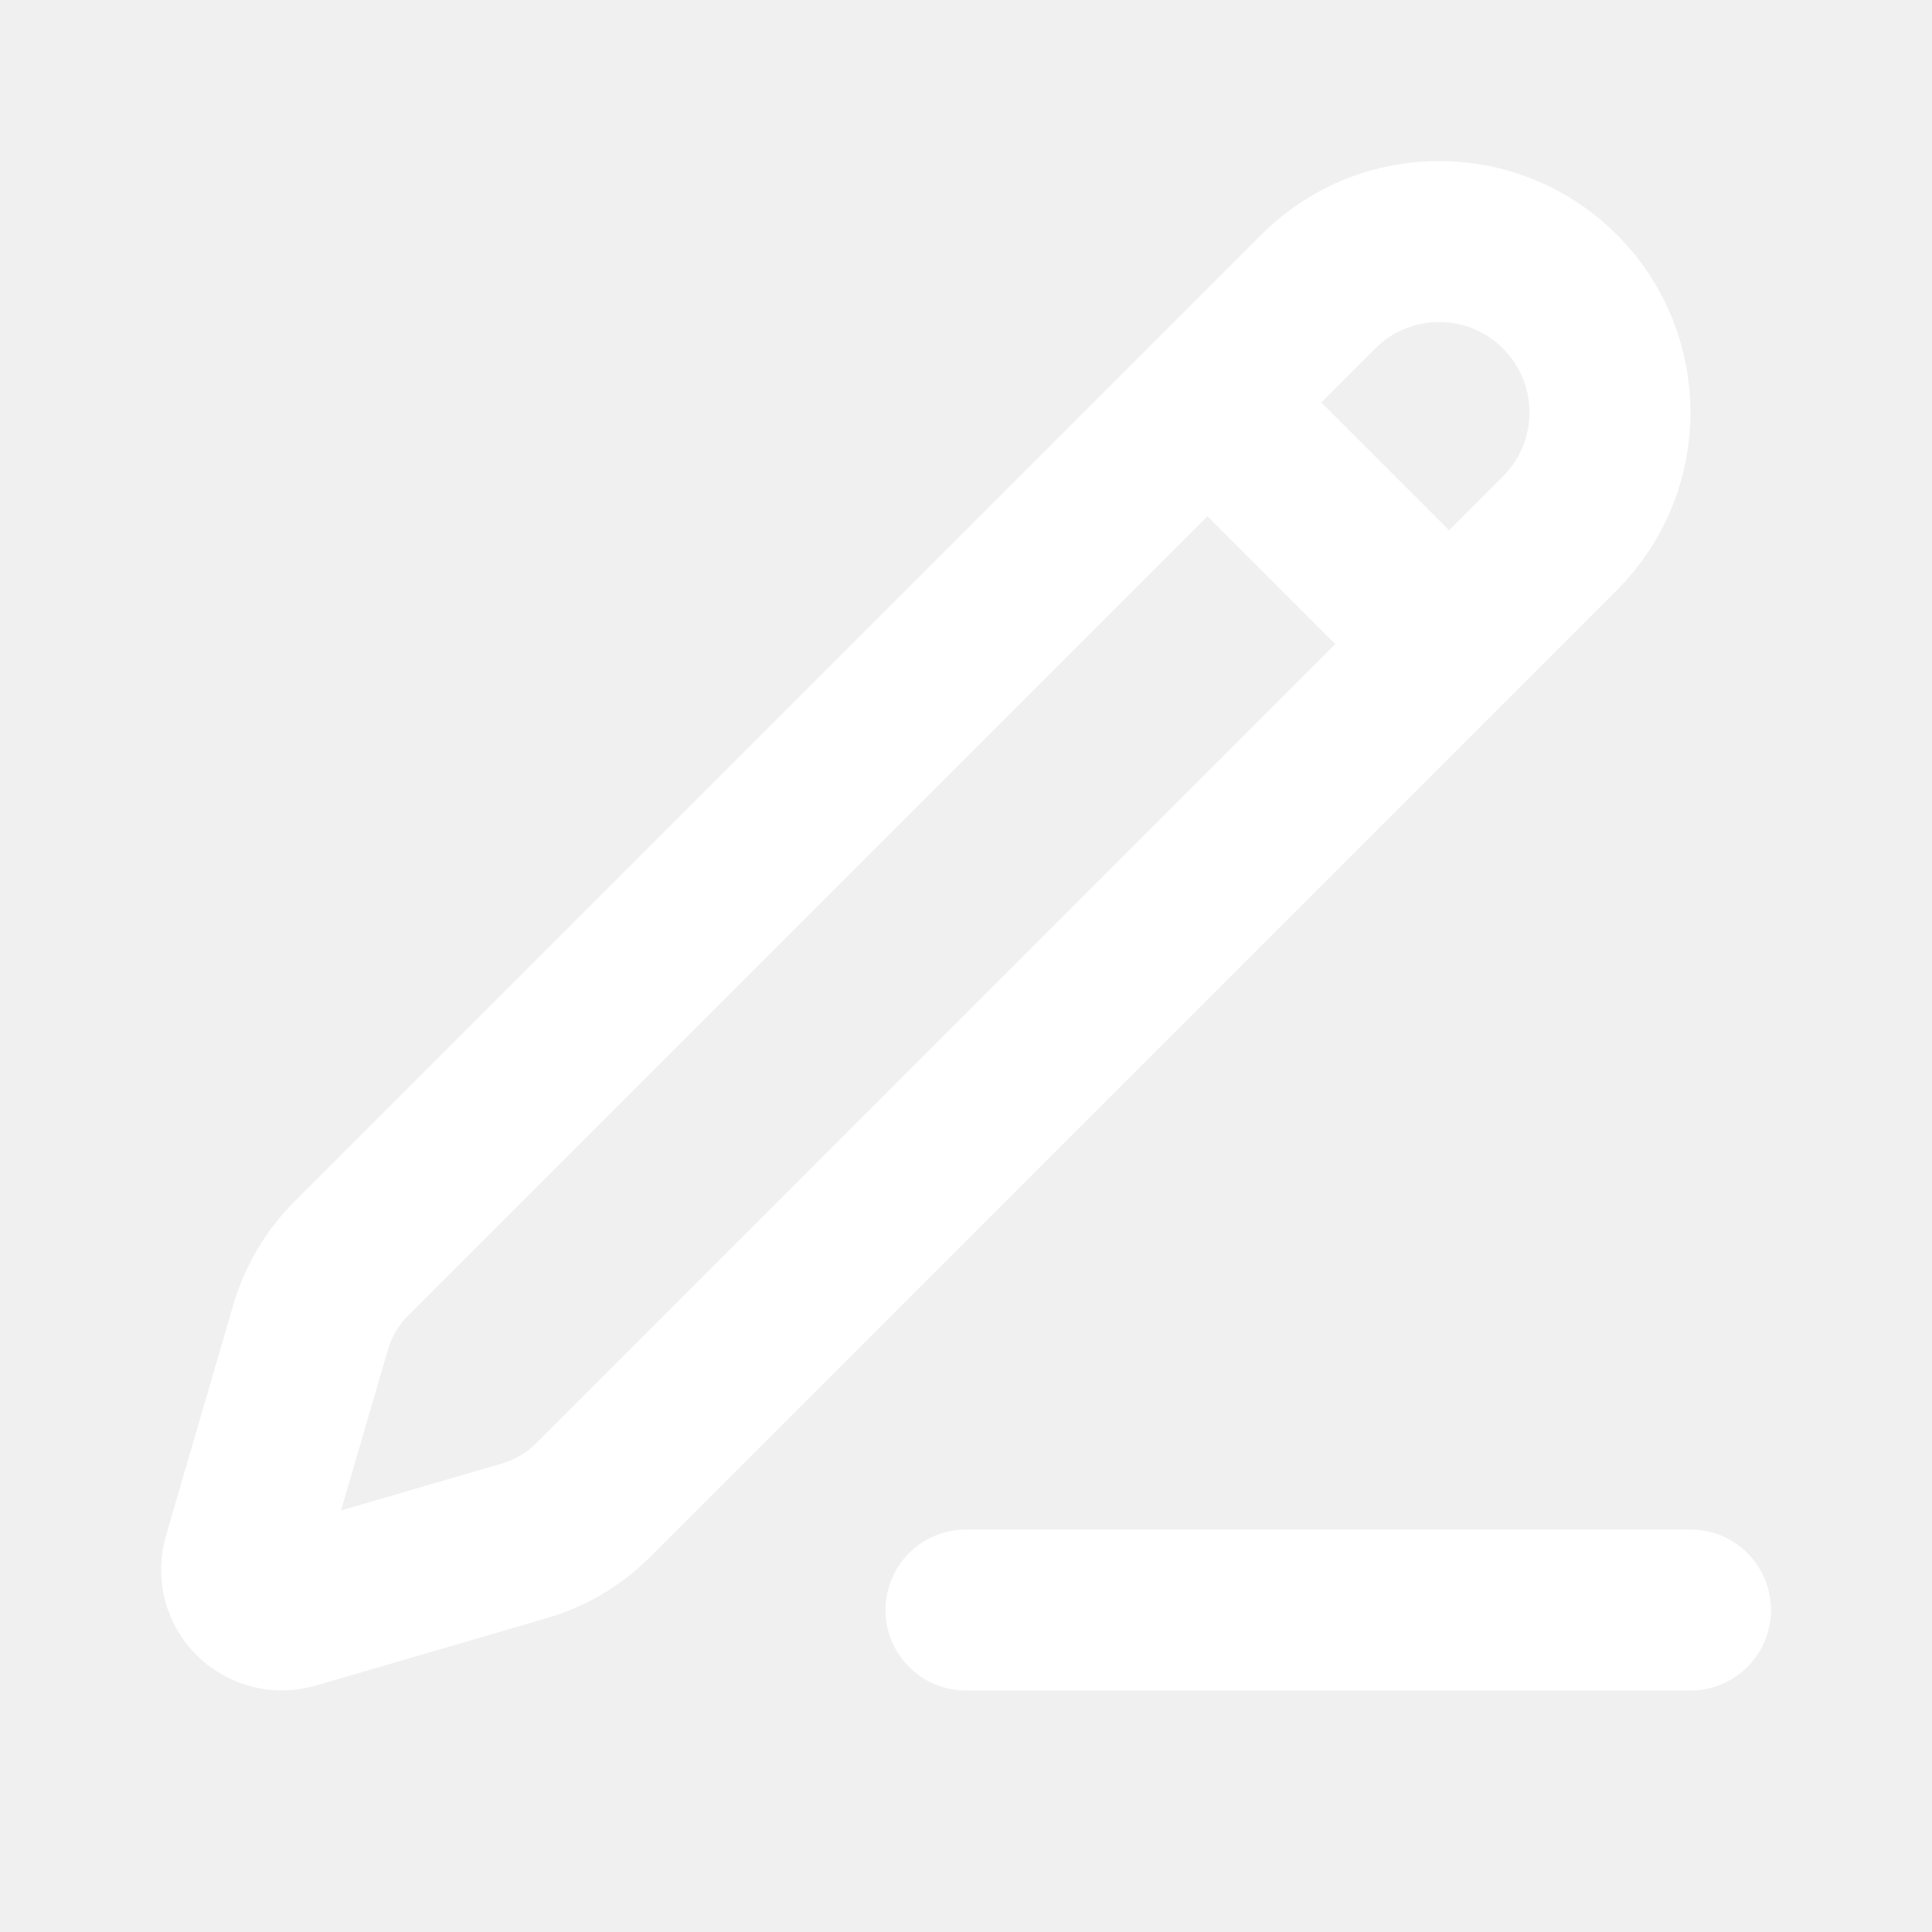
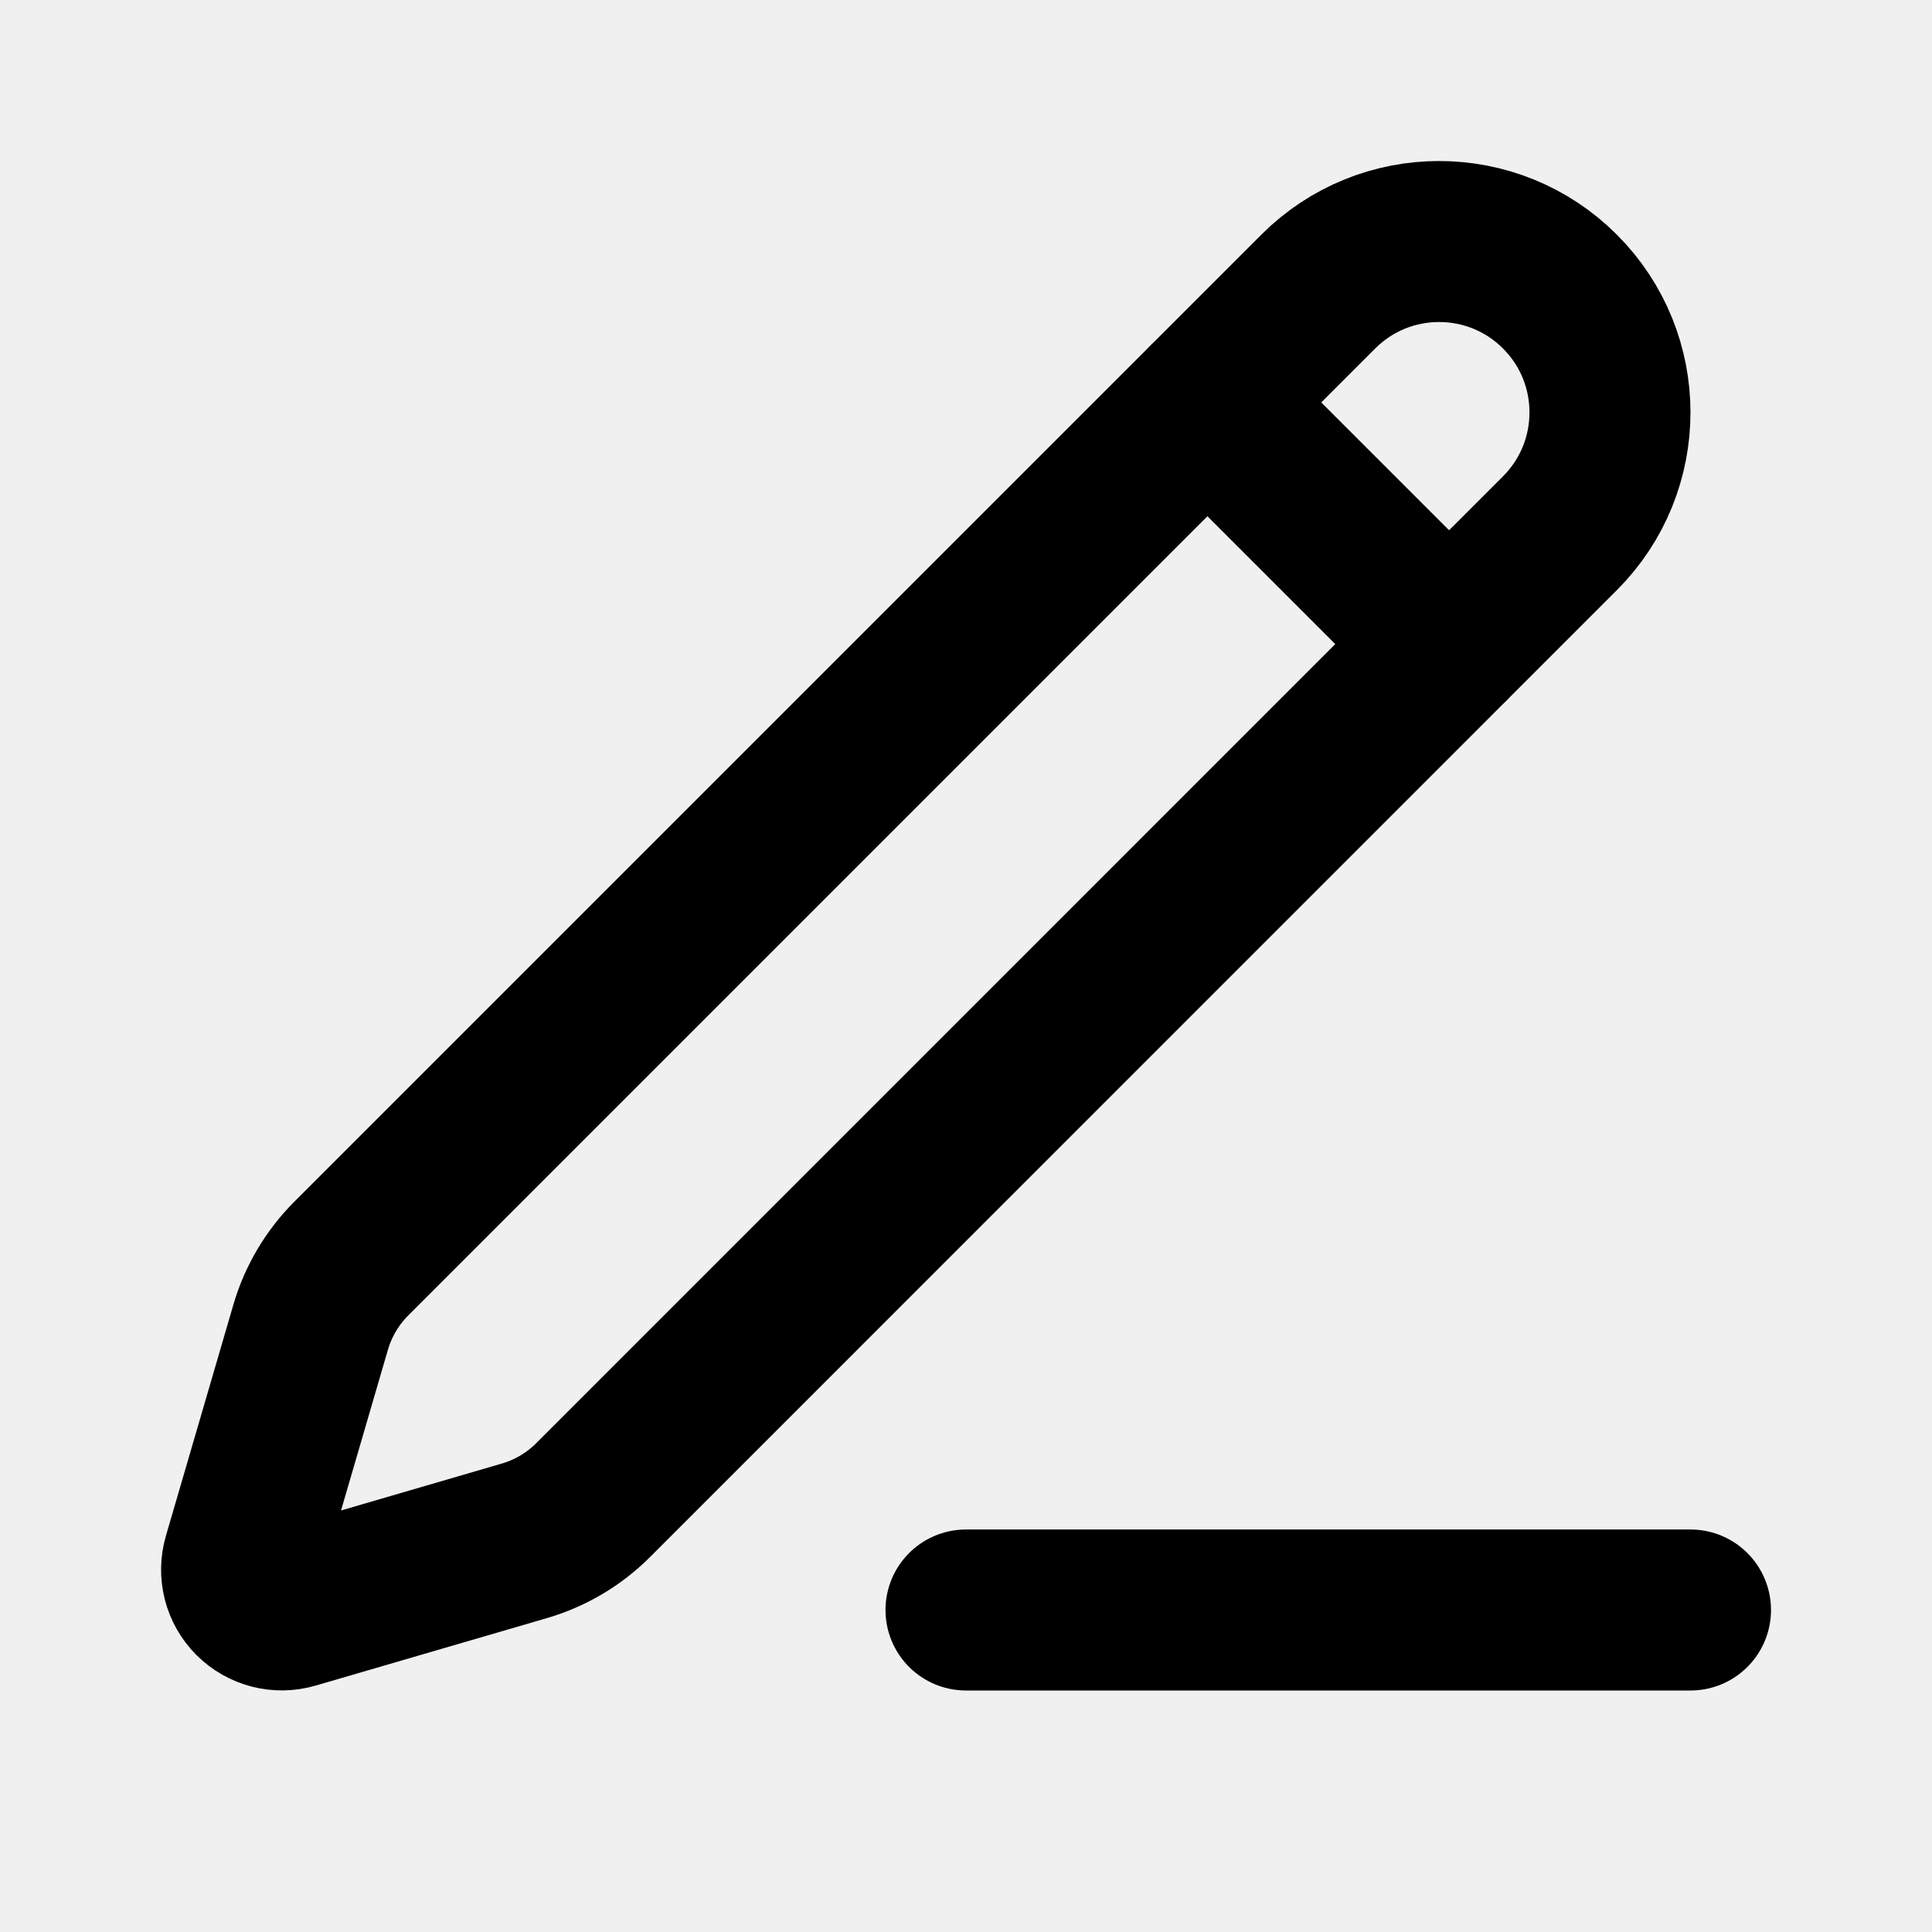
- <svg xmlns="http://www.w3.org/2000/svg" width="48" height="48" viewBox="0 0 24 24" fill="none" stroke="#ffffff" stroke-width="2" stroke-linecap="round" stroke-linejoin="round" class="lucide lucide-pencil-line-icon lucide-pencil-line">
+ <svg xmlns="http://www.w3.org/2000/svg" width="24" height="24" viewBox="0 0 24 24" fill="none" stroke="currentColor" stroke-width="2" stroke-linecap="round" stroke-linejoin="round" class="lucide lucide-pencil-line-icon lucide-pencil-line">
  <path d="M12 20h9" />
  <path d="M16.376 3.622a1 1 0 0 1 3.002 3.002L7.368 18.635a2 2 0 0 1-.855.506l-2.872.838a.5.5 0 0 1-.62-.62l.838-2.872a2 2 0 0 1 .506-.854z" />
  <path d="m15 5 3 3" />
</svg>
